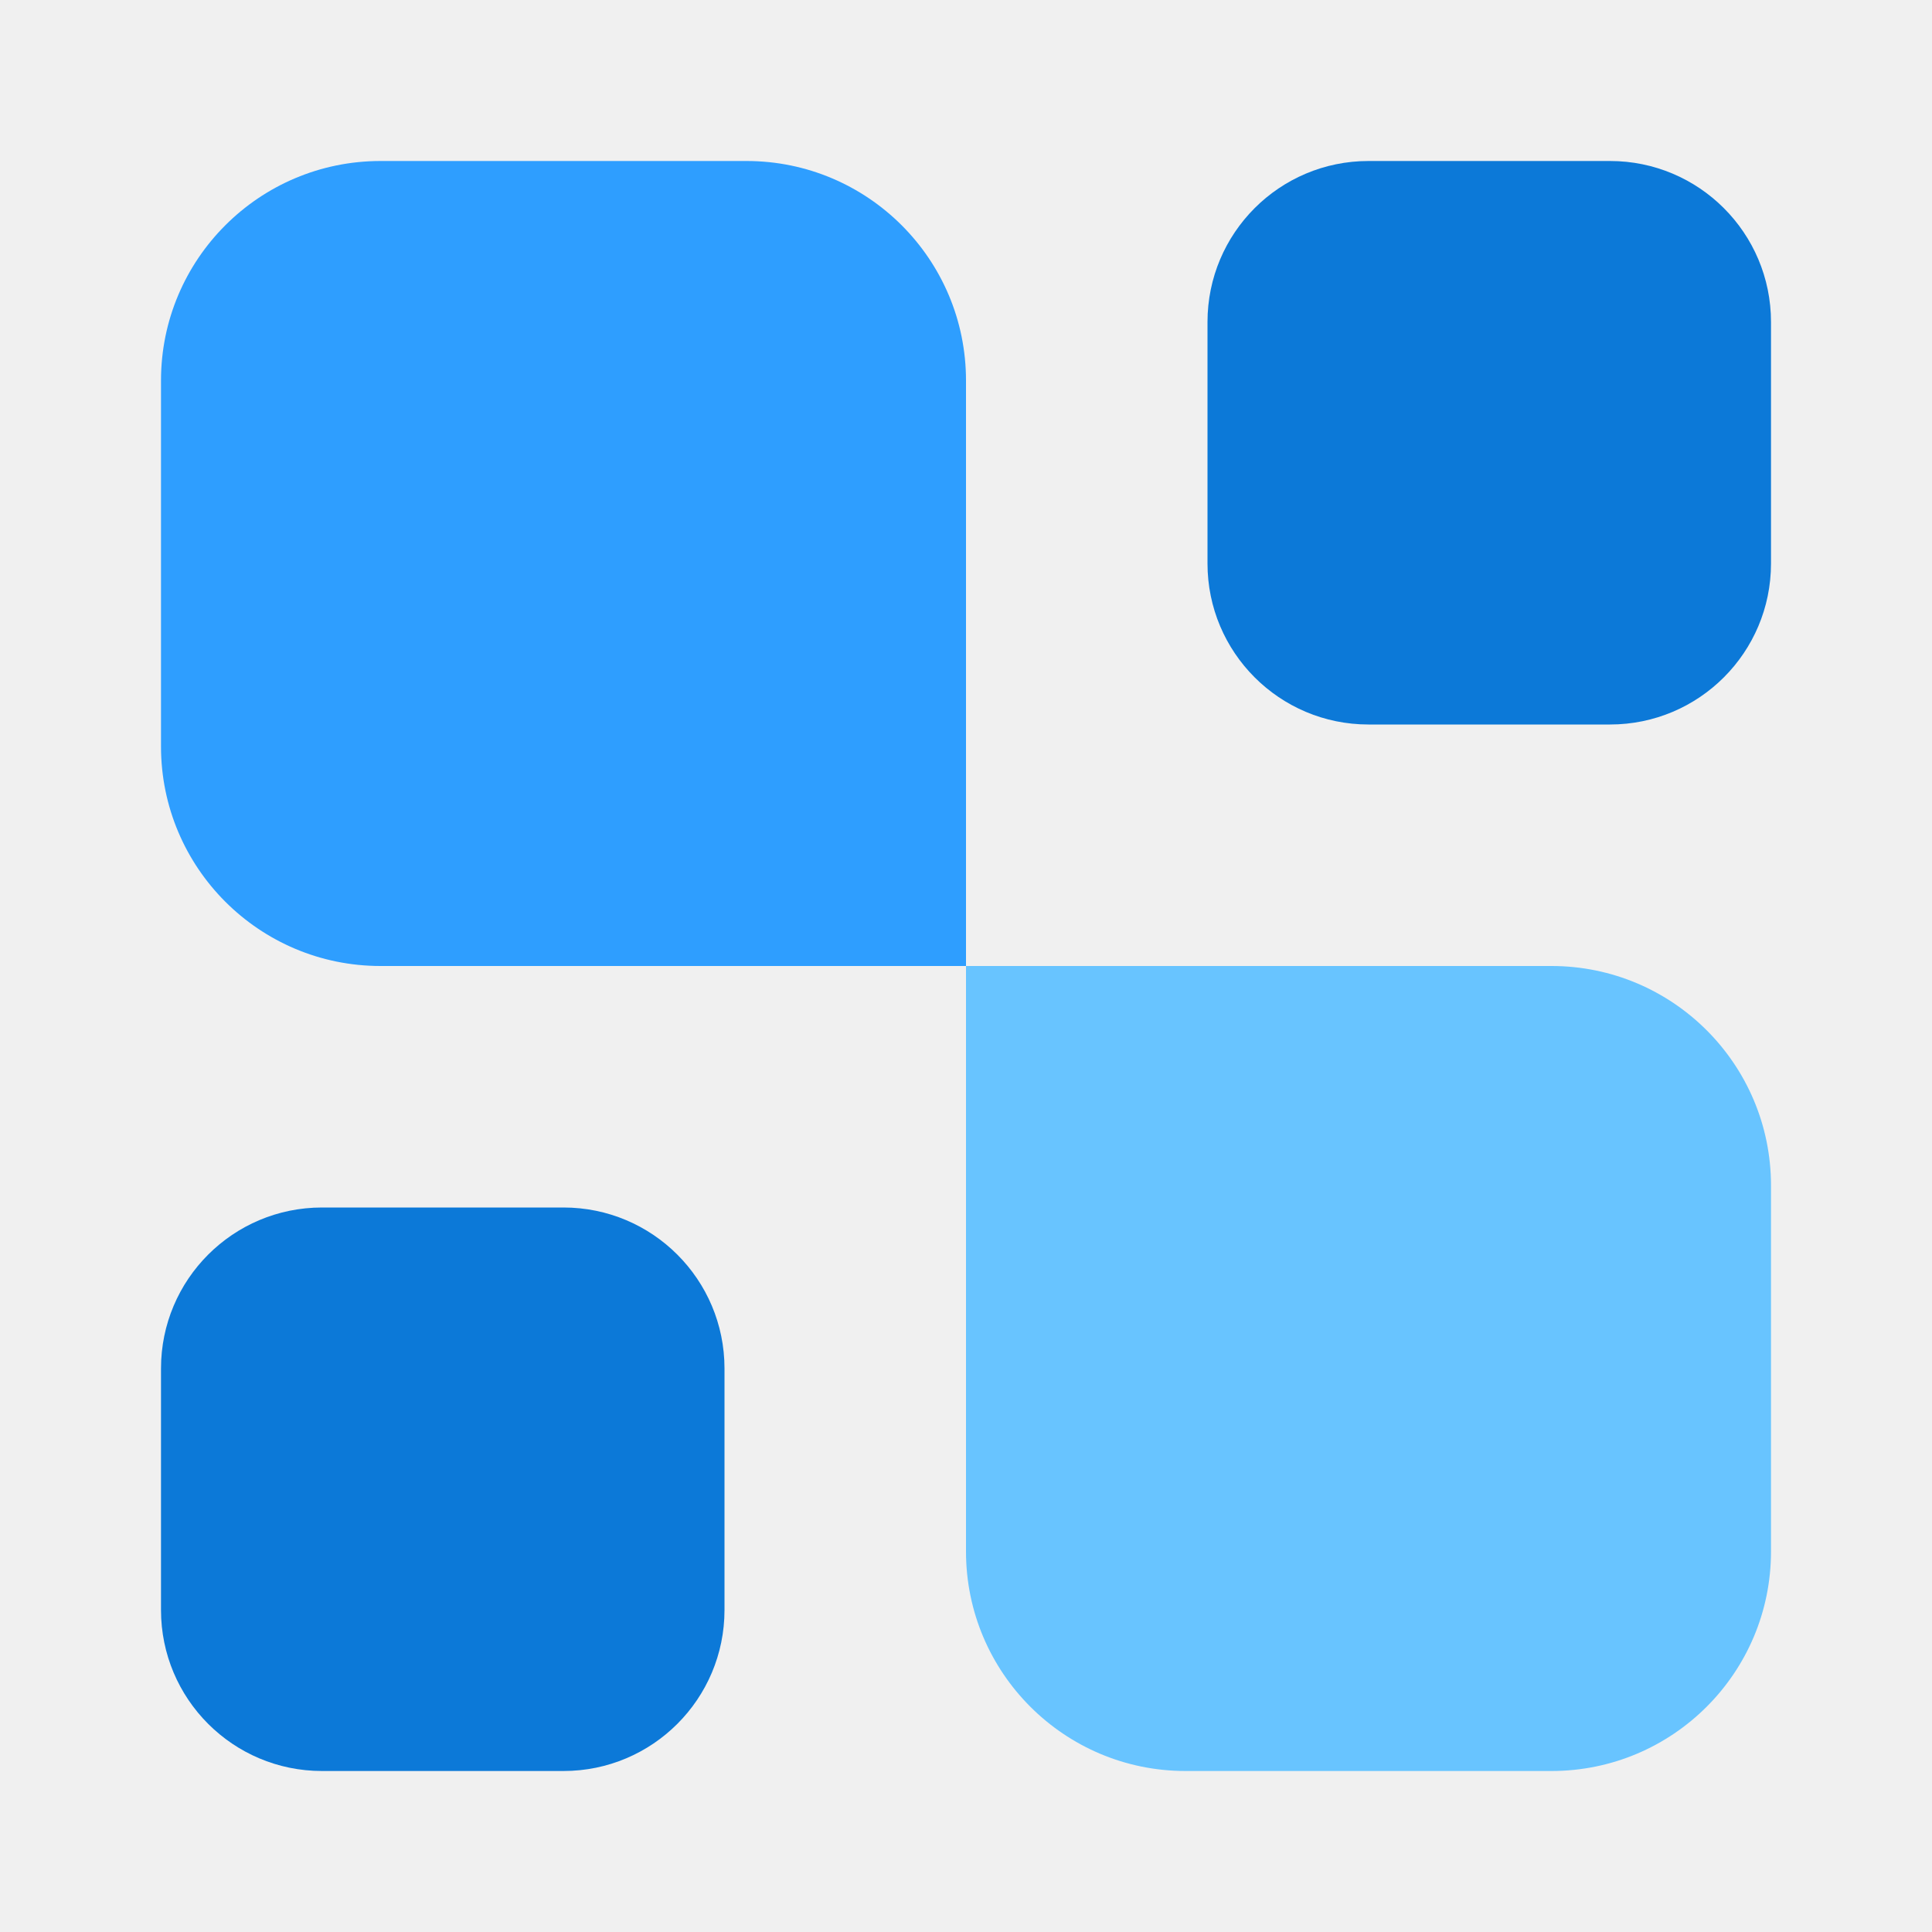
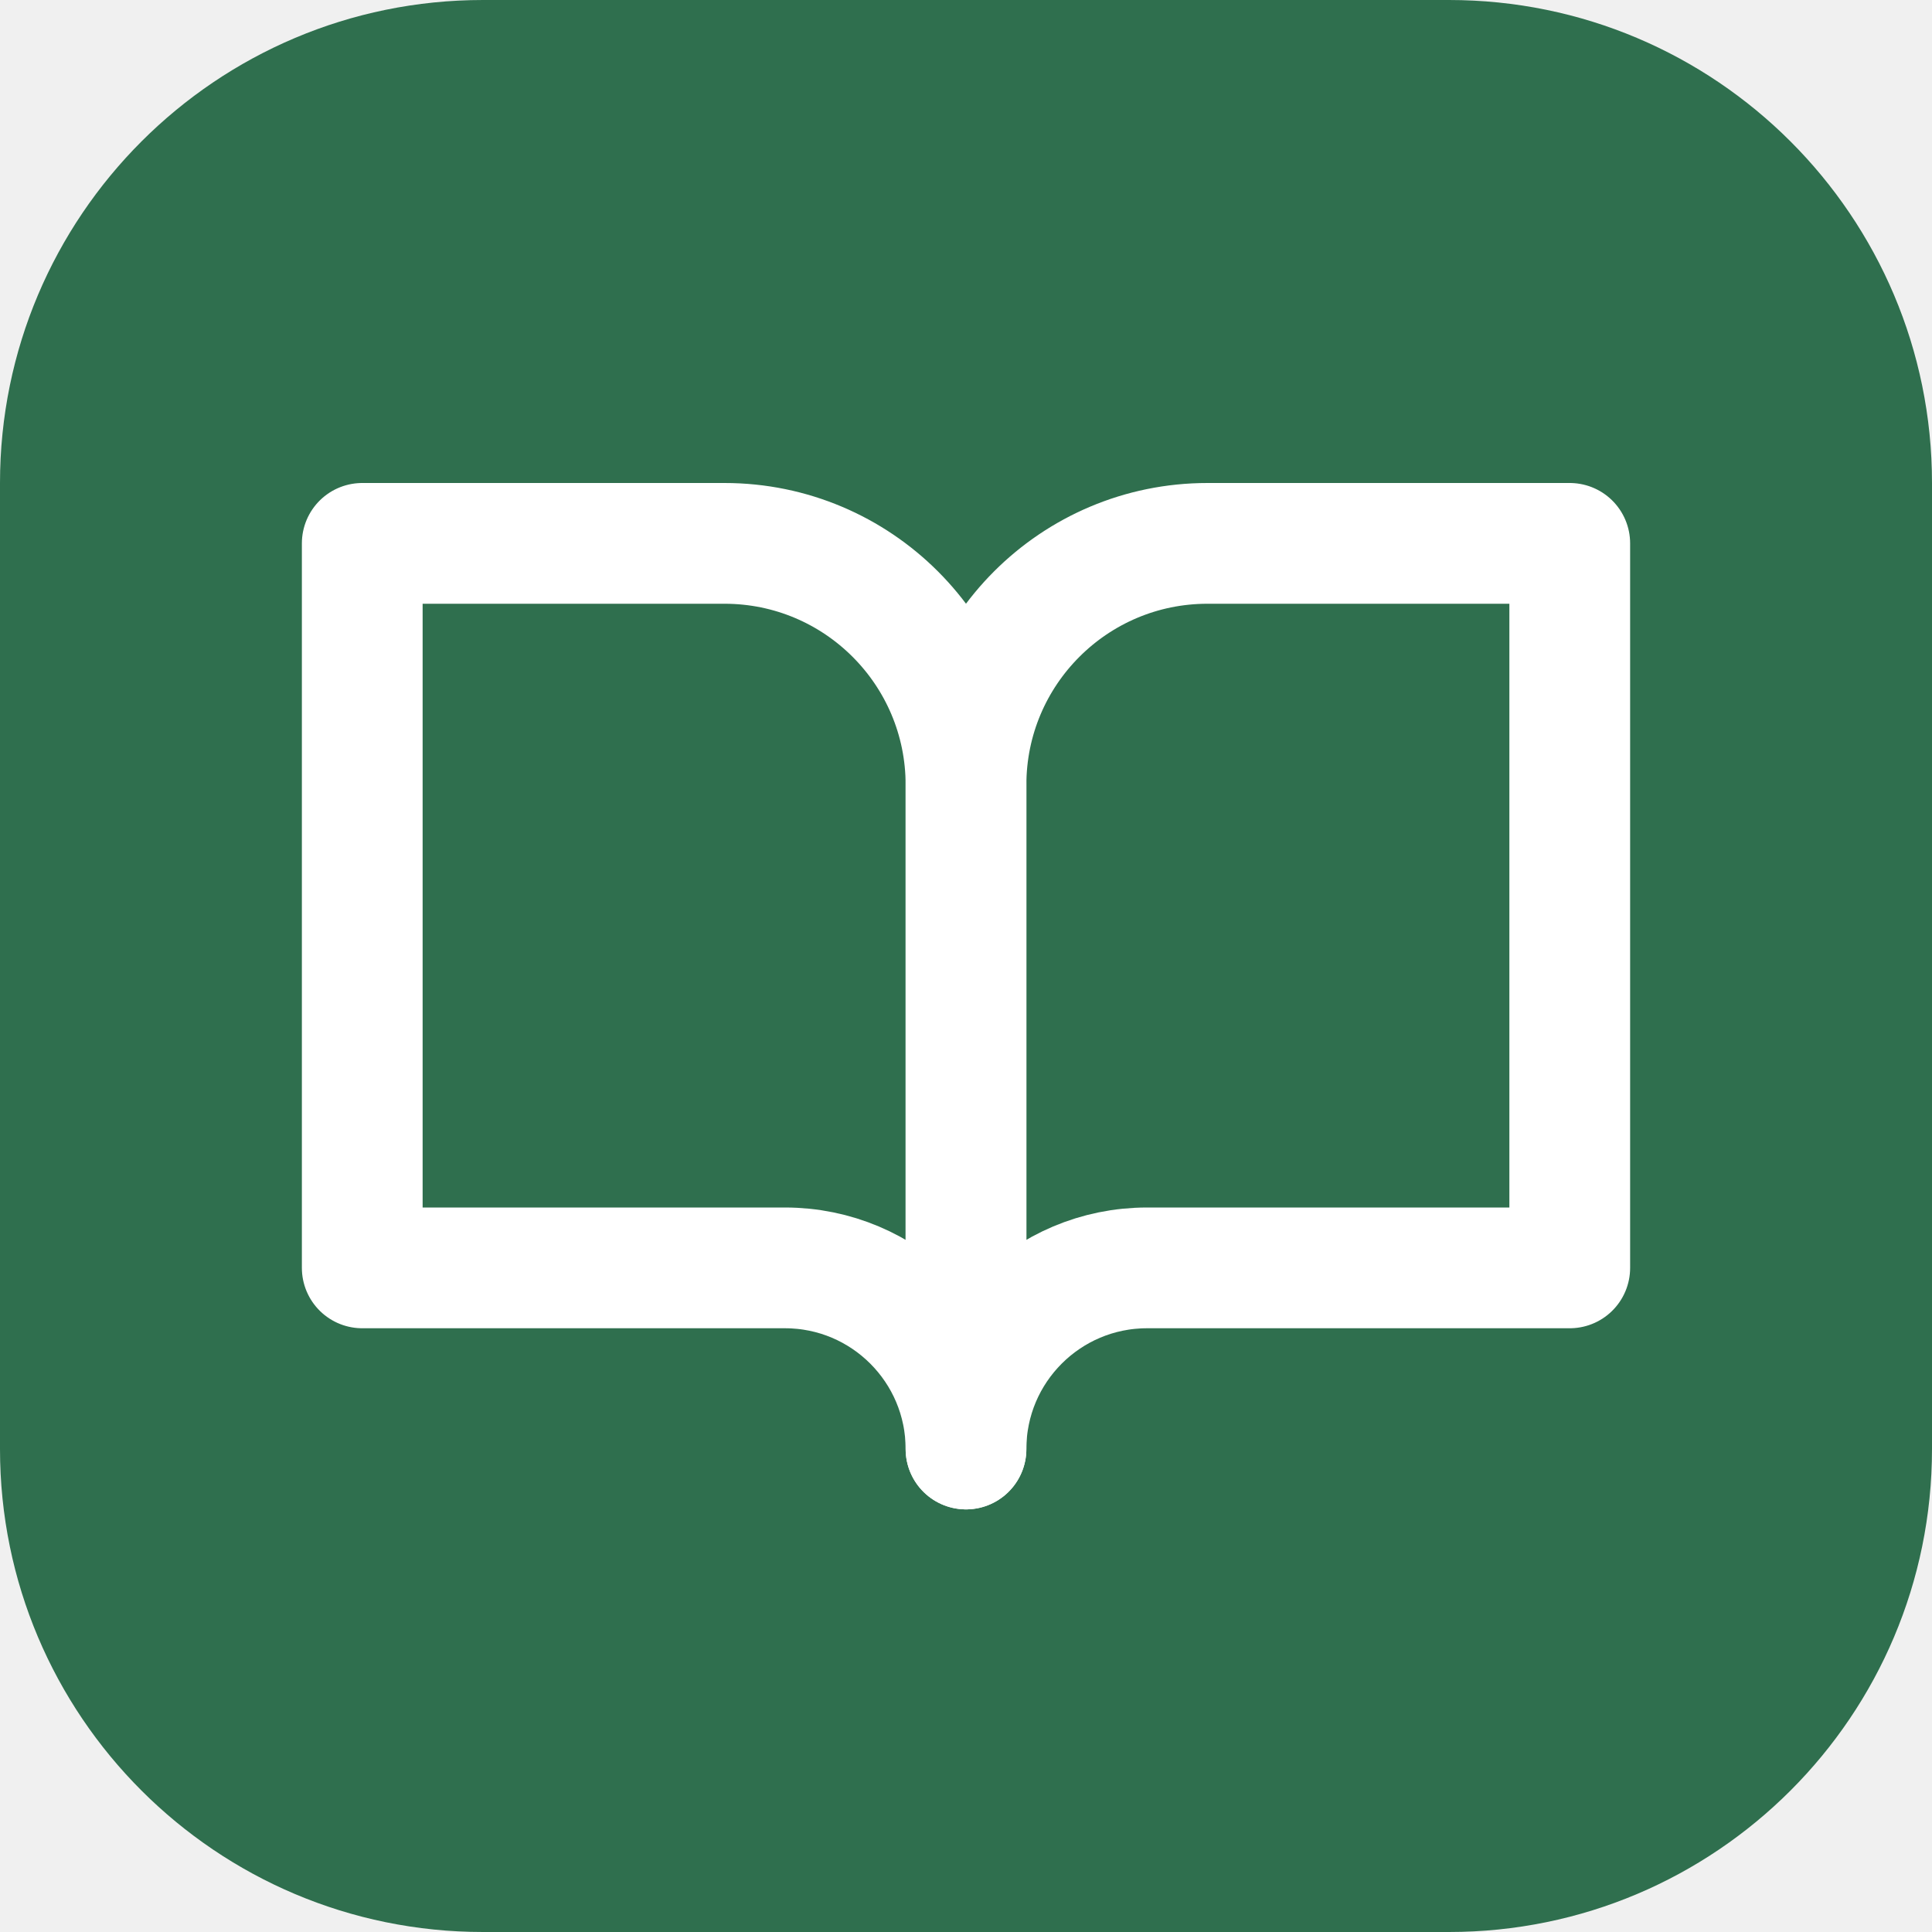
- <svg xmlns="http://www.w3.org/2000/svg" width="24" height="24" viewBox="0 0 24 24" fill="none">
-   <path d="M22 19.273C22 20.779 20.779 22 19.273 22H14.727C13.221 22 12 20.779 12 19.273V12H19.273C20.779 12 22 13.221 22 14.727V19.273Z" fill="#68C4FF" />
-   <path d="M20 2C21.105 2 22 2.895 22 4V7C22 8.105 21.105 9 20 9H17C15.895 9 15 8.105 15 7V4C15 2.895 15.895 2 17 2H20Z" fill="#0C79D8" />
-   <path d="M7 15C8.105 15 9 15.895 9 17V20C9 21.105 8.105 22 7 22H4C2.895 22 2 21.105 2 20V17C2 15.895 2.895 15 4 15H7Z" fill="#0C79D8" />
-   <path d="M12 12H4.727C3.221 12 2 10.779 2 9.273V4.727C2 3.221 3.221 2 4.727 2H9.273C10.779 2 12 3.221 12 4.727V12Z" fill="#2E9EFF" />
+ <svg xmlns="http://www.w3.org/2000/svg" viewBox="0 0 32 32">
+   <rect width="32" height="32" rx="8" fill="#2f6f4e" />
+   <g fill="none" stroke="#fff" stroke-width="2" stroke-linejoin="round">
+     <path d="M6 9h6a4 4 0 0 1 4 4v11a3 3 0 0 0-3-3H6Z" />
+     <path d="M26 9h-6a4 4 0 0 0-4 4v11a3 3 0 0 1 3-3h7Z" />
+   </g>
</svg>
